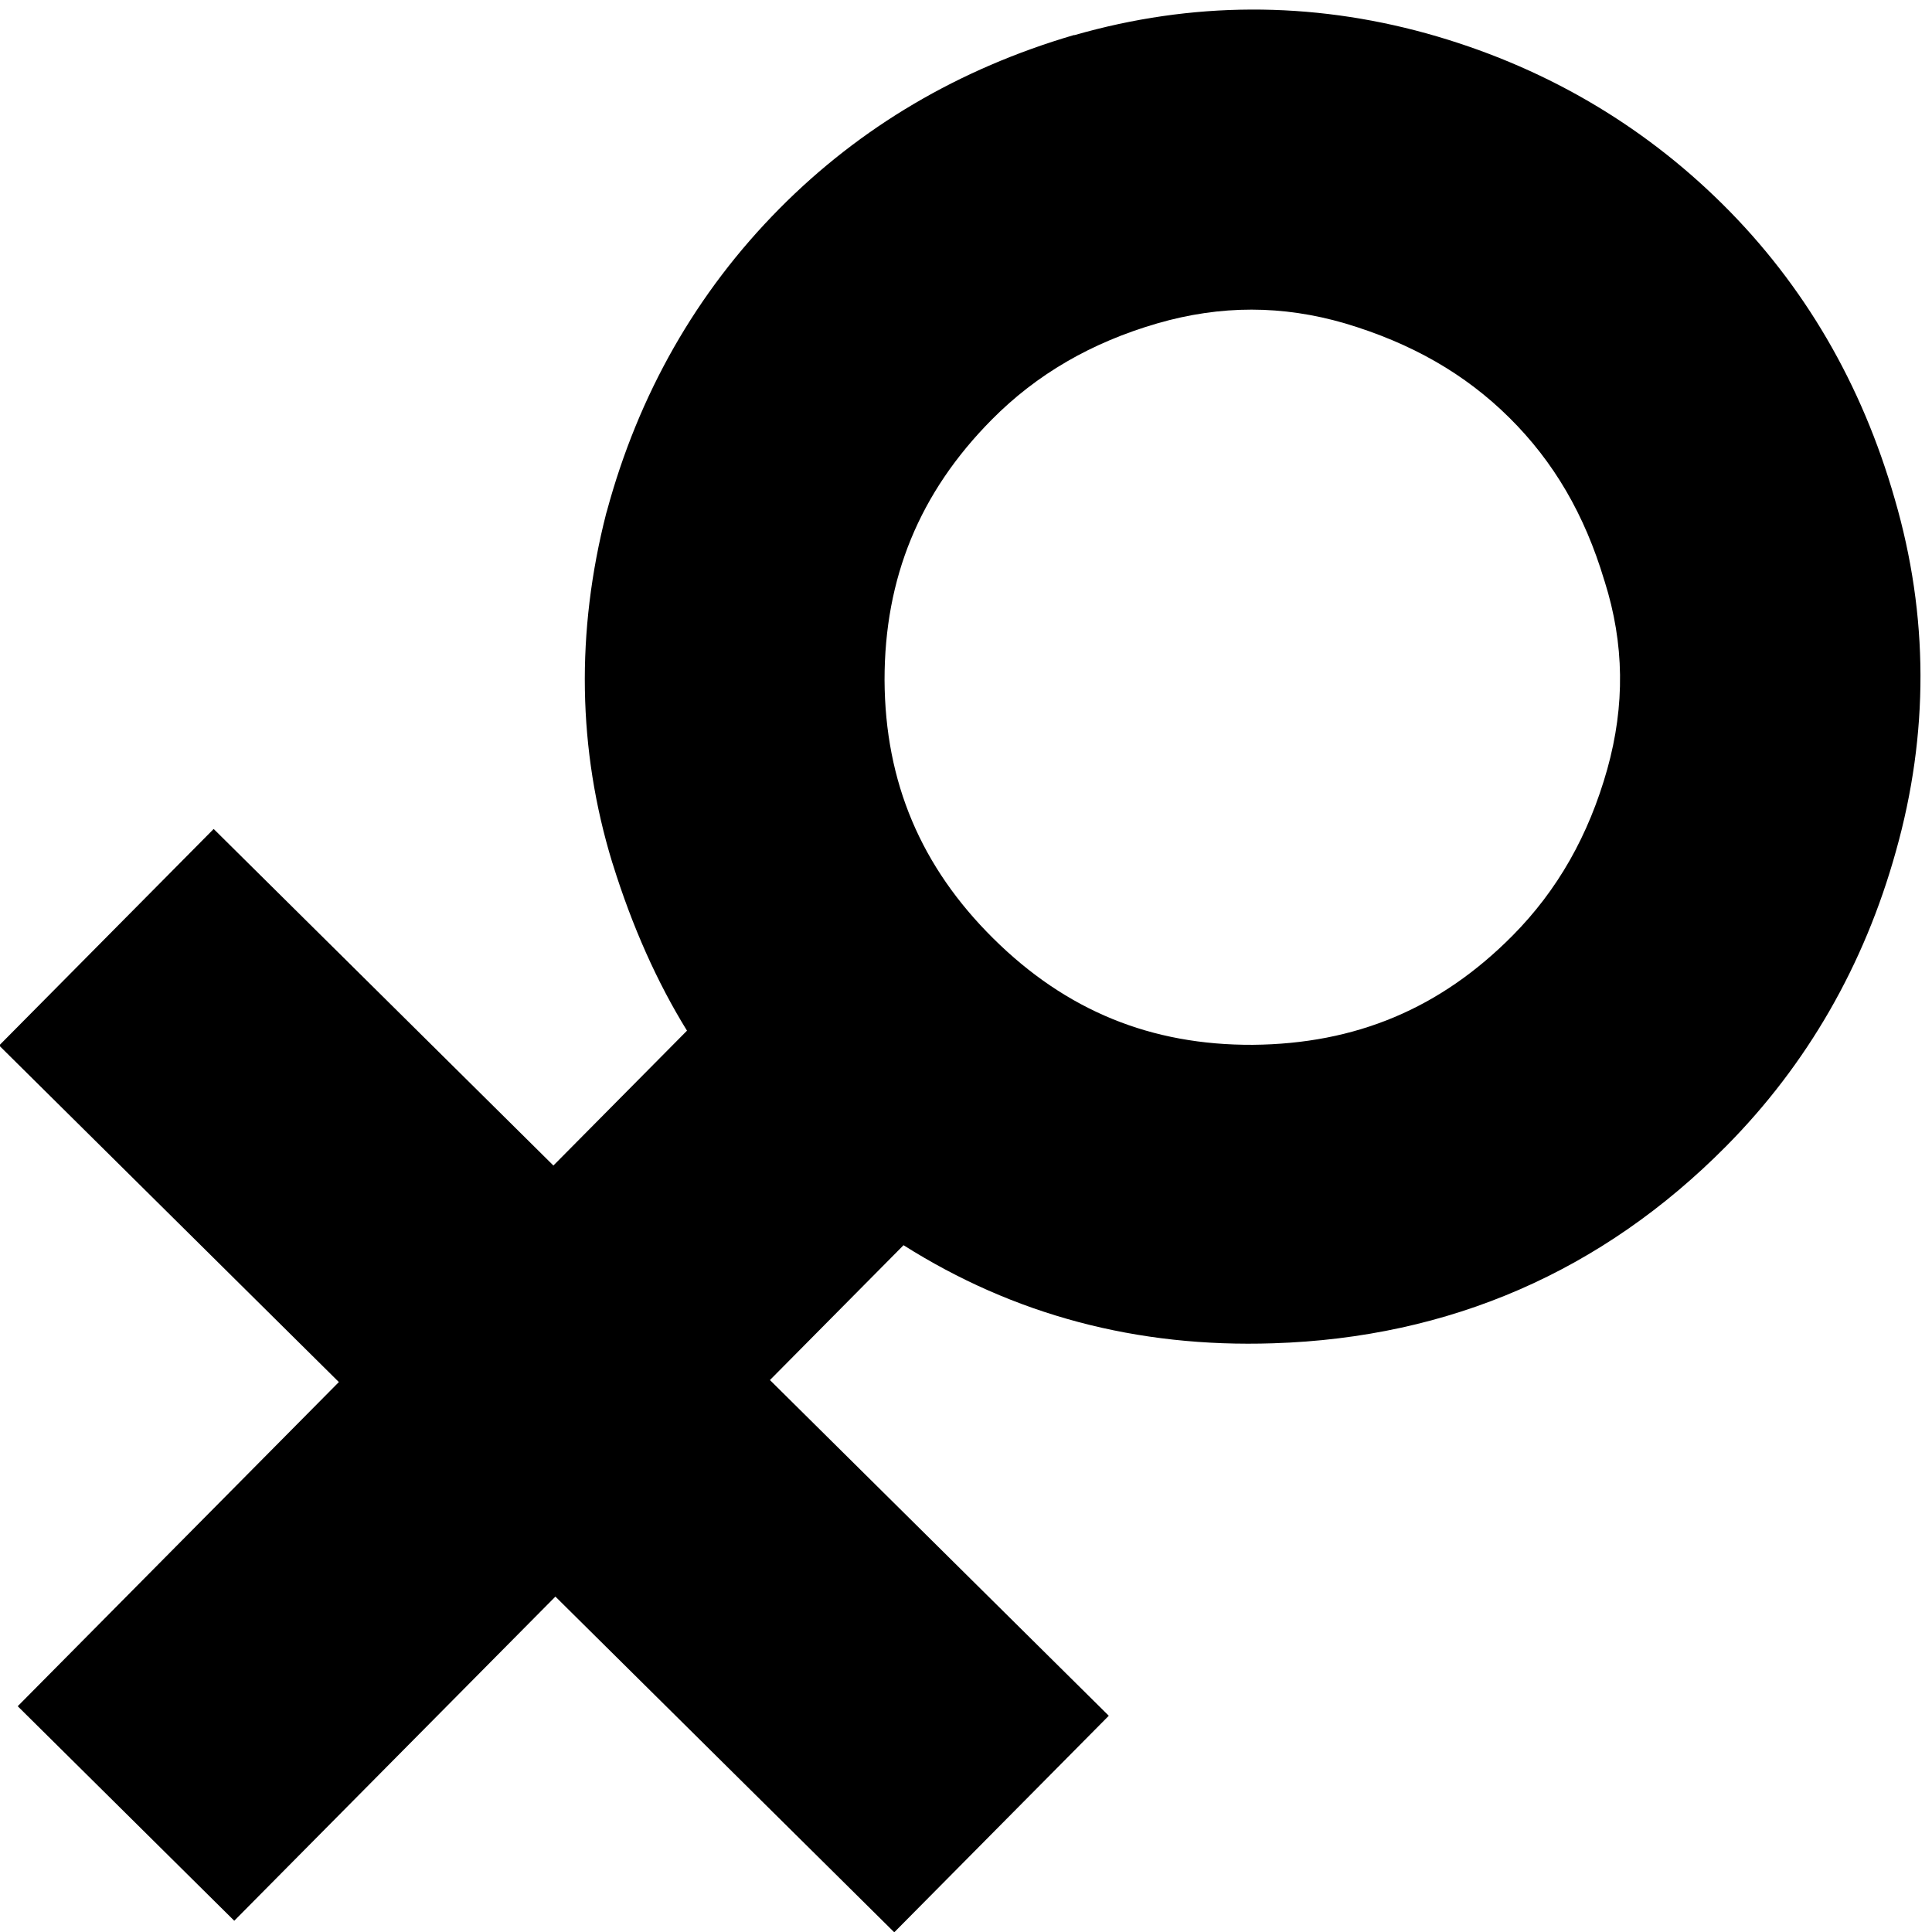
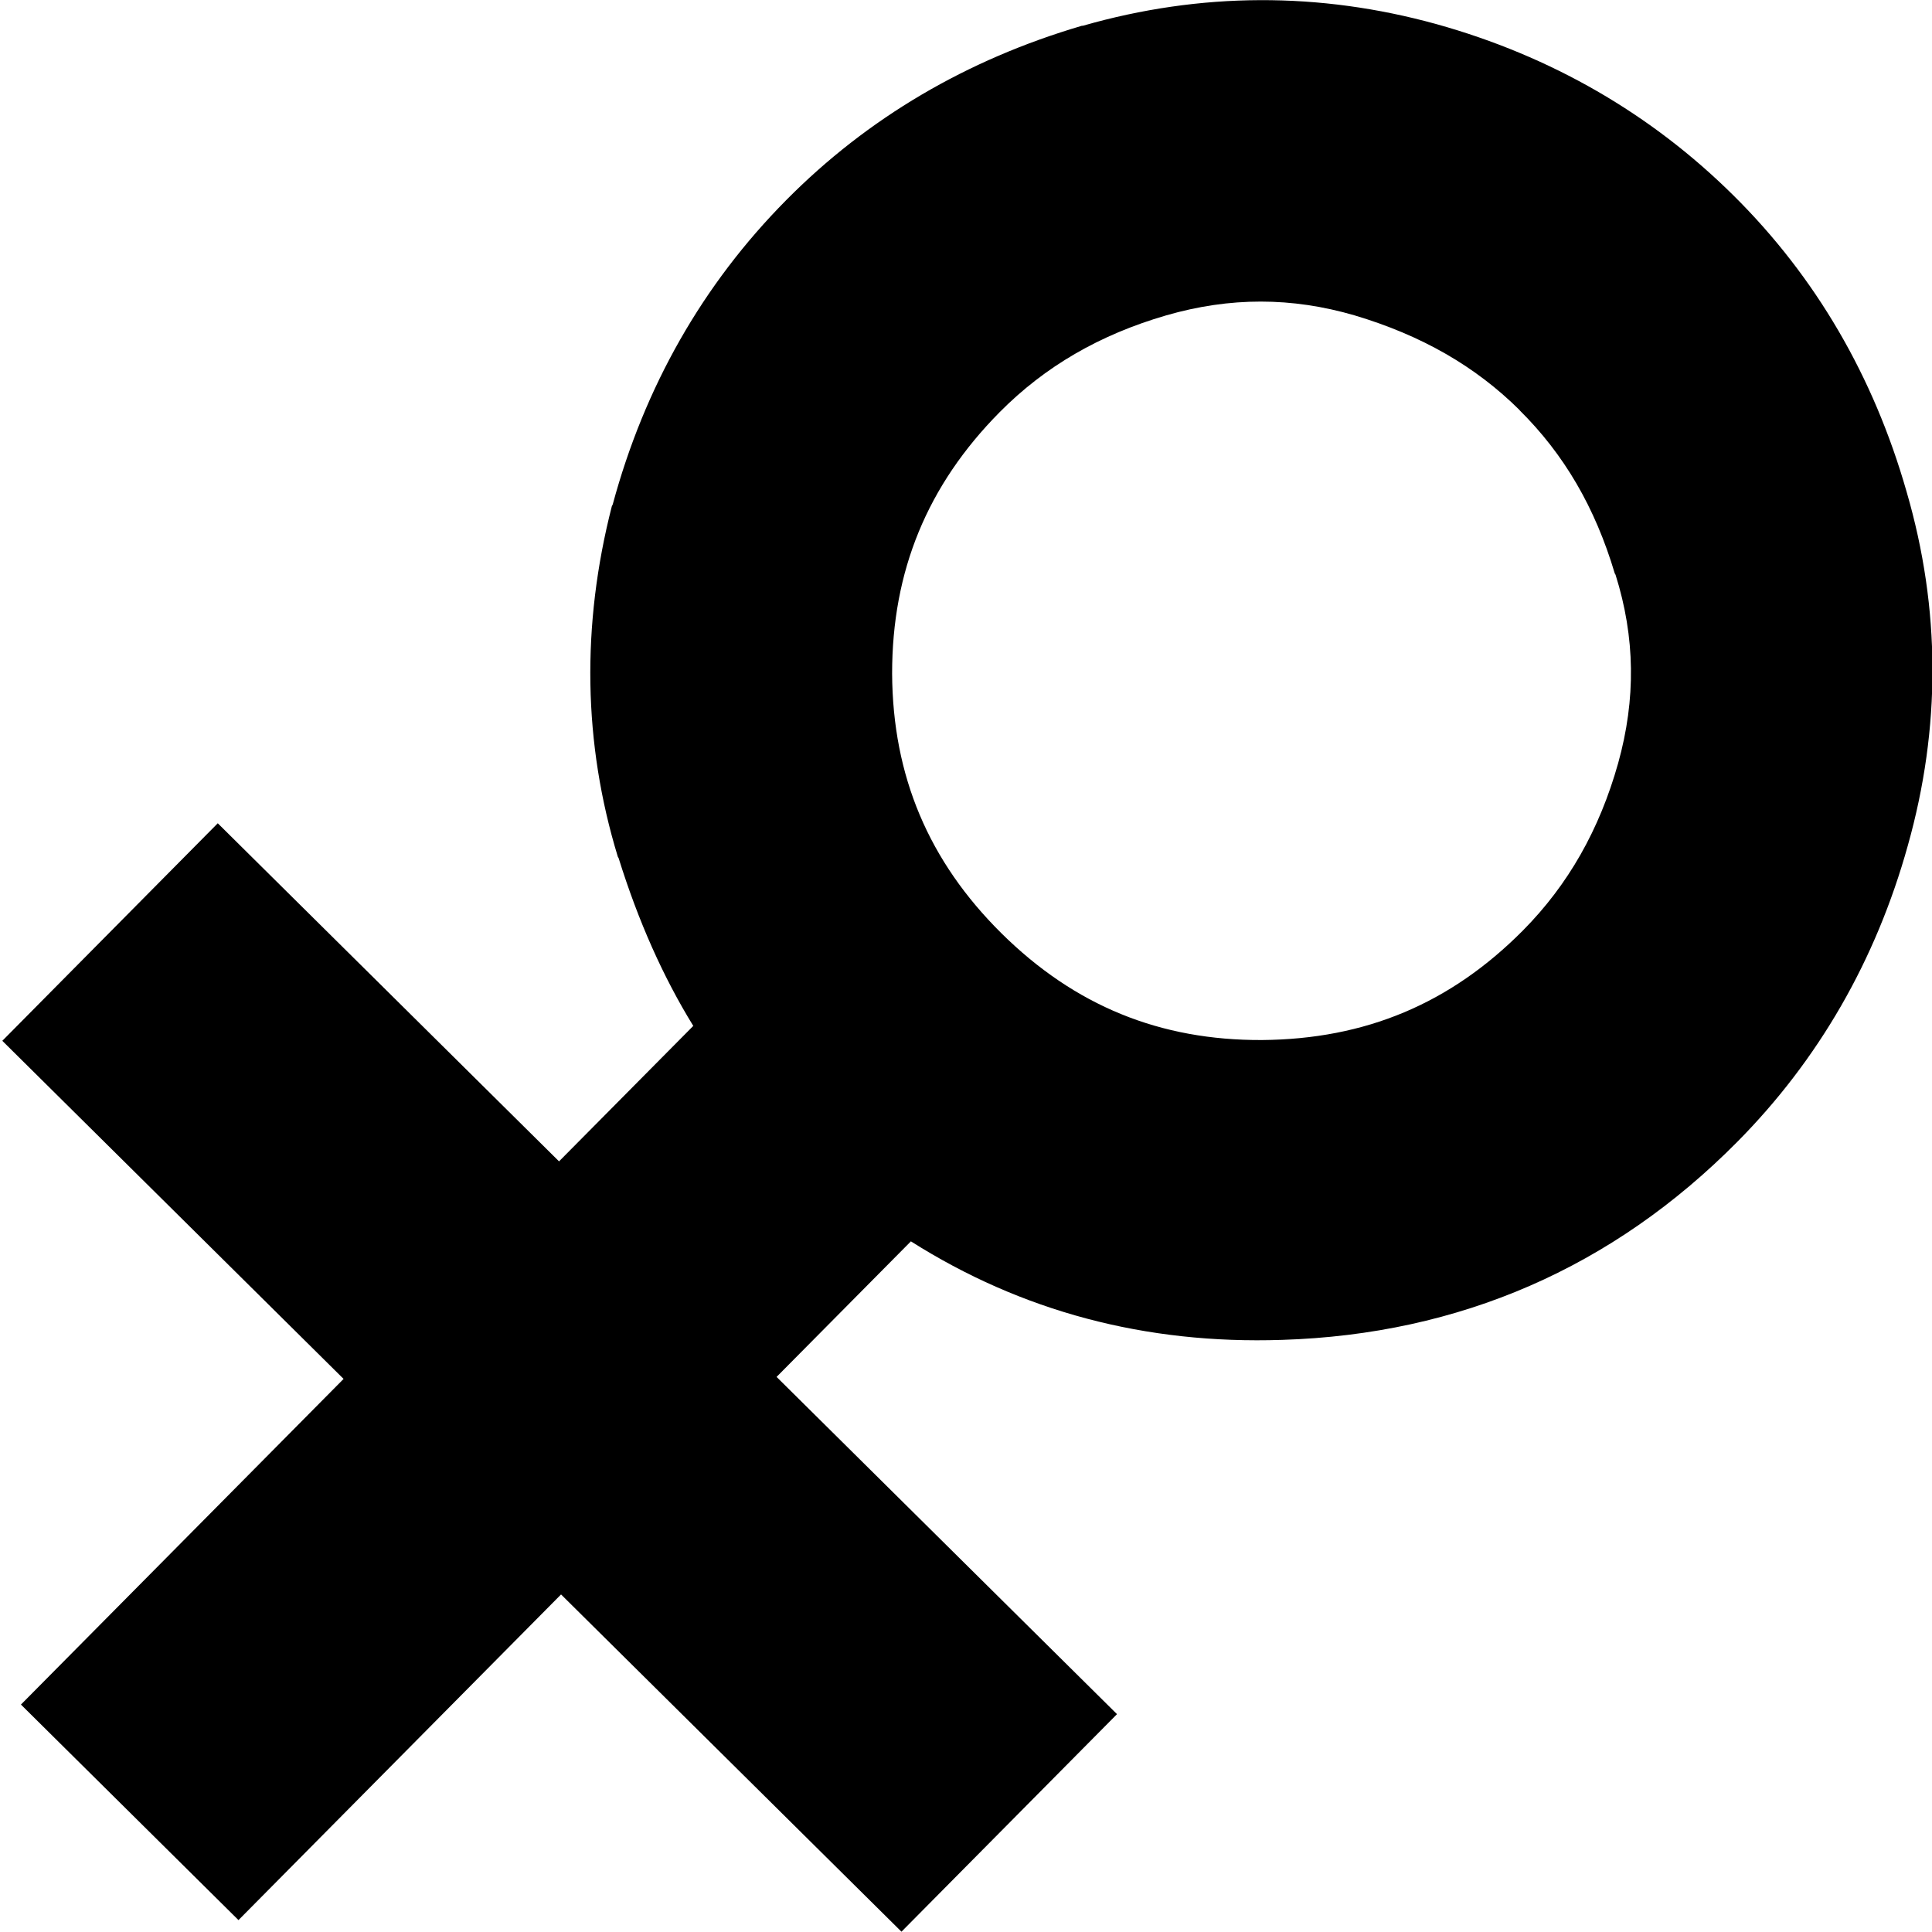
- <svg xmlns="http://www.w3.org/2000/svg" version="1.1" id="svg2" x="0px" y="0px" viewBox="1582.868 -62.464 1679.477 1679.477" enable-background="new 1582.868 -62.464 987.132 1679.477" xml:space="preserve" width="1679.477" height="1679.477">
+ <svg xmlns="http://www.w3.org/2000/svg" version="1.1" id="svg2" x="0px" y="0px" viewBox="1582.868 -62.464 25 25" enable-background="new 1582.868 -62.464 987.132 1679.477" xml:space="preserve" width="25" height="25">
  <defs id="defs6" />
-   <path id="path7" d="m 2368.302,1019.983 c 95.647,60.513 202.74,89.185 321.274,85.267 153.685,-4.83 286.179,-62.667 393.754,-171.249 70.352,-71.011 120.064,-157.258 147.65,-256.492 28.696,-101.857 28.59,-204.702 -1.054,-306.287 -28.514,-99.72 -78.655,-185.877 -149.665,-256.228 -71.386,-70.724 -158.01,-120.808 -257.244,-148.394 -101.106,-27.952 -203.95,-27.846 -305.911,1.426 l -0.748,0.004 c -99.717,29.261 -185.498,79.775 -255.849,150.785 -72.213,72.889 -122.662,161.384 -150.234,263.61 l -0.369,1.124 c -26.445,103.342 -24.847,205.432 5.155,303.65 l 0.379,1.12 c 17.085,54.896 38.627,103.039 64.628,145.178 l -116.136,117.224 -295.314,-292.574 -186.488,188.234 295.314,292.574 -279.174,281.788 188.234,186.488 279.174,-281.788 294.562,291.83 186.488,-188.234 -294.562,-291.83 116.136,-117.224 z m 526.581,-719.379 c 38.699,38.34 65.466,84.215 82.561,141.355 l 0.379,1.12 c 17.082,54.148 17.705,107.624 2.256,163.046 -16.187,57.669 -43.265,105.291 -82.35,144.741 -62.907,63.496 -136.439,94.131 -225.817,94.922 -88.258,0.411 -162.072,-29.537 -225.568,-92.444 -62.745,-62.163 -94.128,-135.691 -94.543,-224.697 -0.039,-88.634 30.282,-162.824 93.189,-226.32 39.084,-39.45 86.452,-66.972 143.967,-83.695 55.275,-15.965 108.755,-15.84 163.056,-0.012 58.048,17.307 104.546,44.017 142.869,81.984 z" style="stroke-width:1.232" />
+   <path id="path7" d="m 1594.655,-46.401 c 1.43,0.905 3.031,1.334 4.804,1.275 2.298,-0.072 4.279,-0.937 5.888,-2.561 1.052,-1.062 1.795,-2.351 2.208,-3.835 0.429,-1.523 0.427,-3.061 -0.016,-4.58 -0.426,-1.491 -1.176,-2.779 -2.238,-3.831 -1.067,-1.058 -2.363,-1.806 -3.846,-2.219 -1.512,-0.418 -3.05,-0.416 -4.574,0.021 l -0.012,5.3e-5 c -1.491,0.438 -2.774,1.193 -3.826,2.255 -1.08,1.09 -1.834,2.413 -2.247,3.942 l -0.01,0.017 c -0.396,1.545 -0.372,3.072 0.077,4.54 l 0.01,0.017 c 0.256,0.821 0.578,1.541 0.966,2.171 l -1.737,1.753 -4.416,-4.375 -2.788,2.815 4.416,4.375 -4.175,4.214 2.815,2.789 4.174,-4.214 4.405,4.364 2.789,-2.815 -4.405,-4.364 1.737,-1.753 z m 7.874,-10.757 c 0.579,0.573 0.979,1.259 1.234,2.114 l 0.01,0.017 c 0.255,0.81 0.265,1.609 0.034,2.438 -0.242,0.862 -0.647,1.574 -1.231,2.164 -0.941,0.949 -2.04,1.408 -3.377,1.419 -1.32,0.006 -2.423,-0.442 -3.373,-1.382 -0.938,-0.93 -1.407,-2.029 -1.414,-3.36 -6e-4,-1.325 0.453,-2.435 1.393,-3.384 0.585,-0.59 1.293,-1.001 2.153,-1.251 0.827,-0.239 1.626,-0.237 2.438,-1.78e-4 0.868,0.259 1.563,0.658 2.136,1.226 z" style="stroke-width:0.018" />
</svg>
